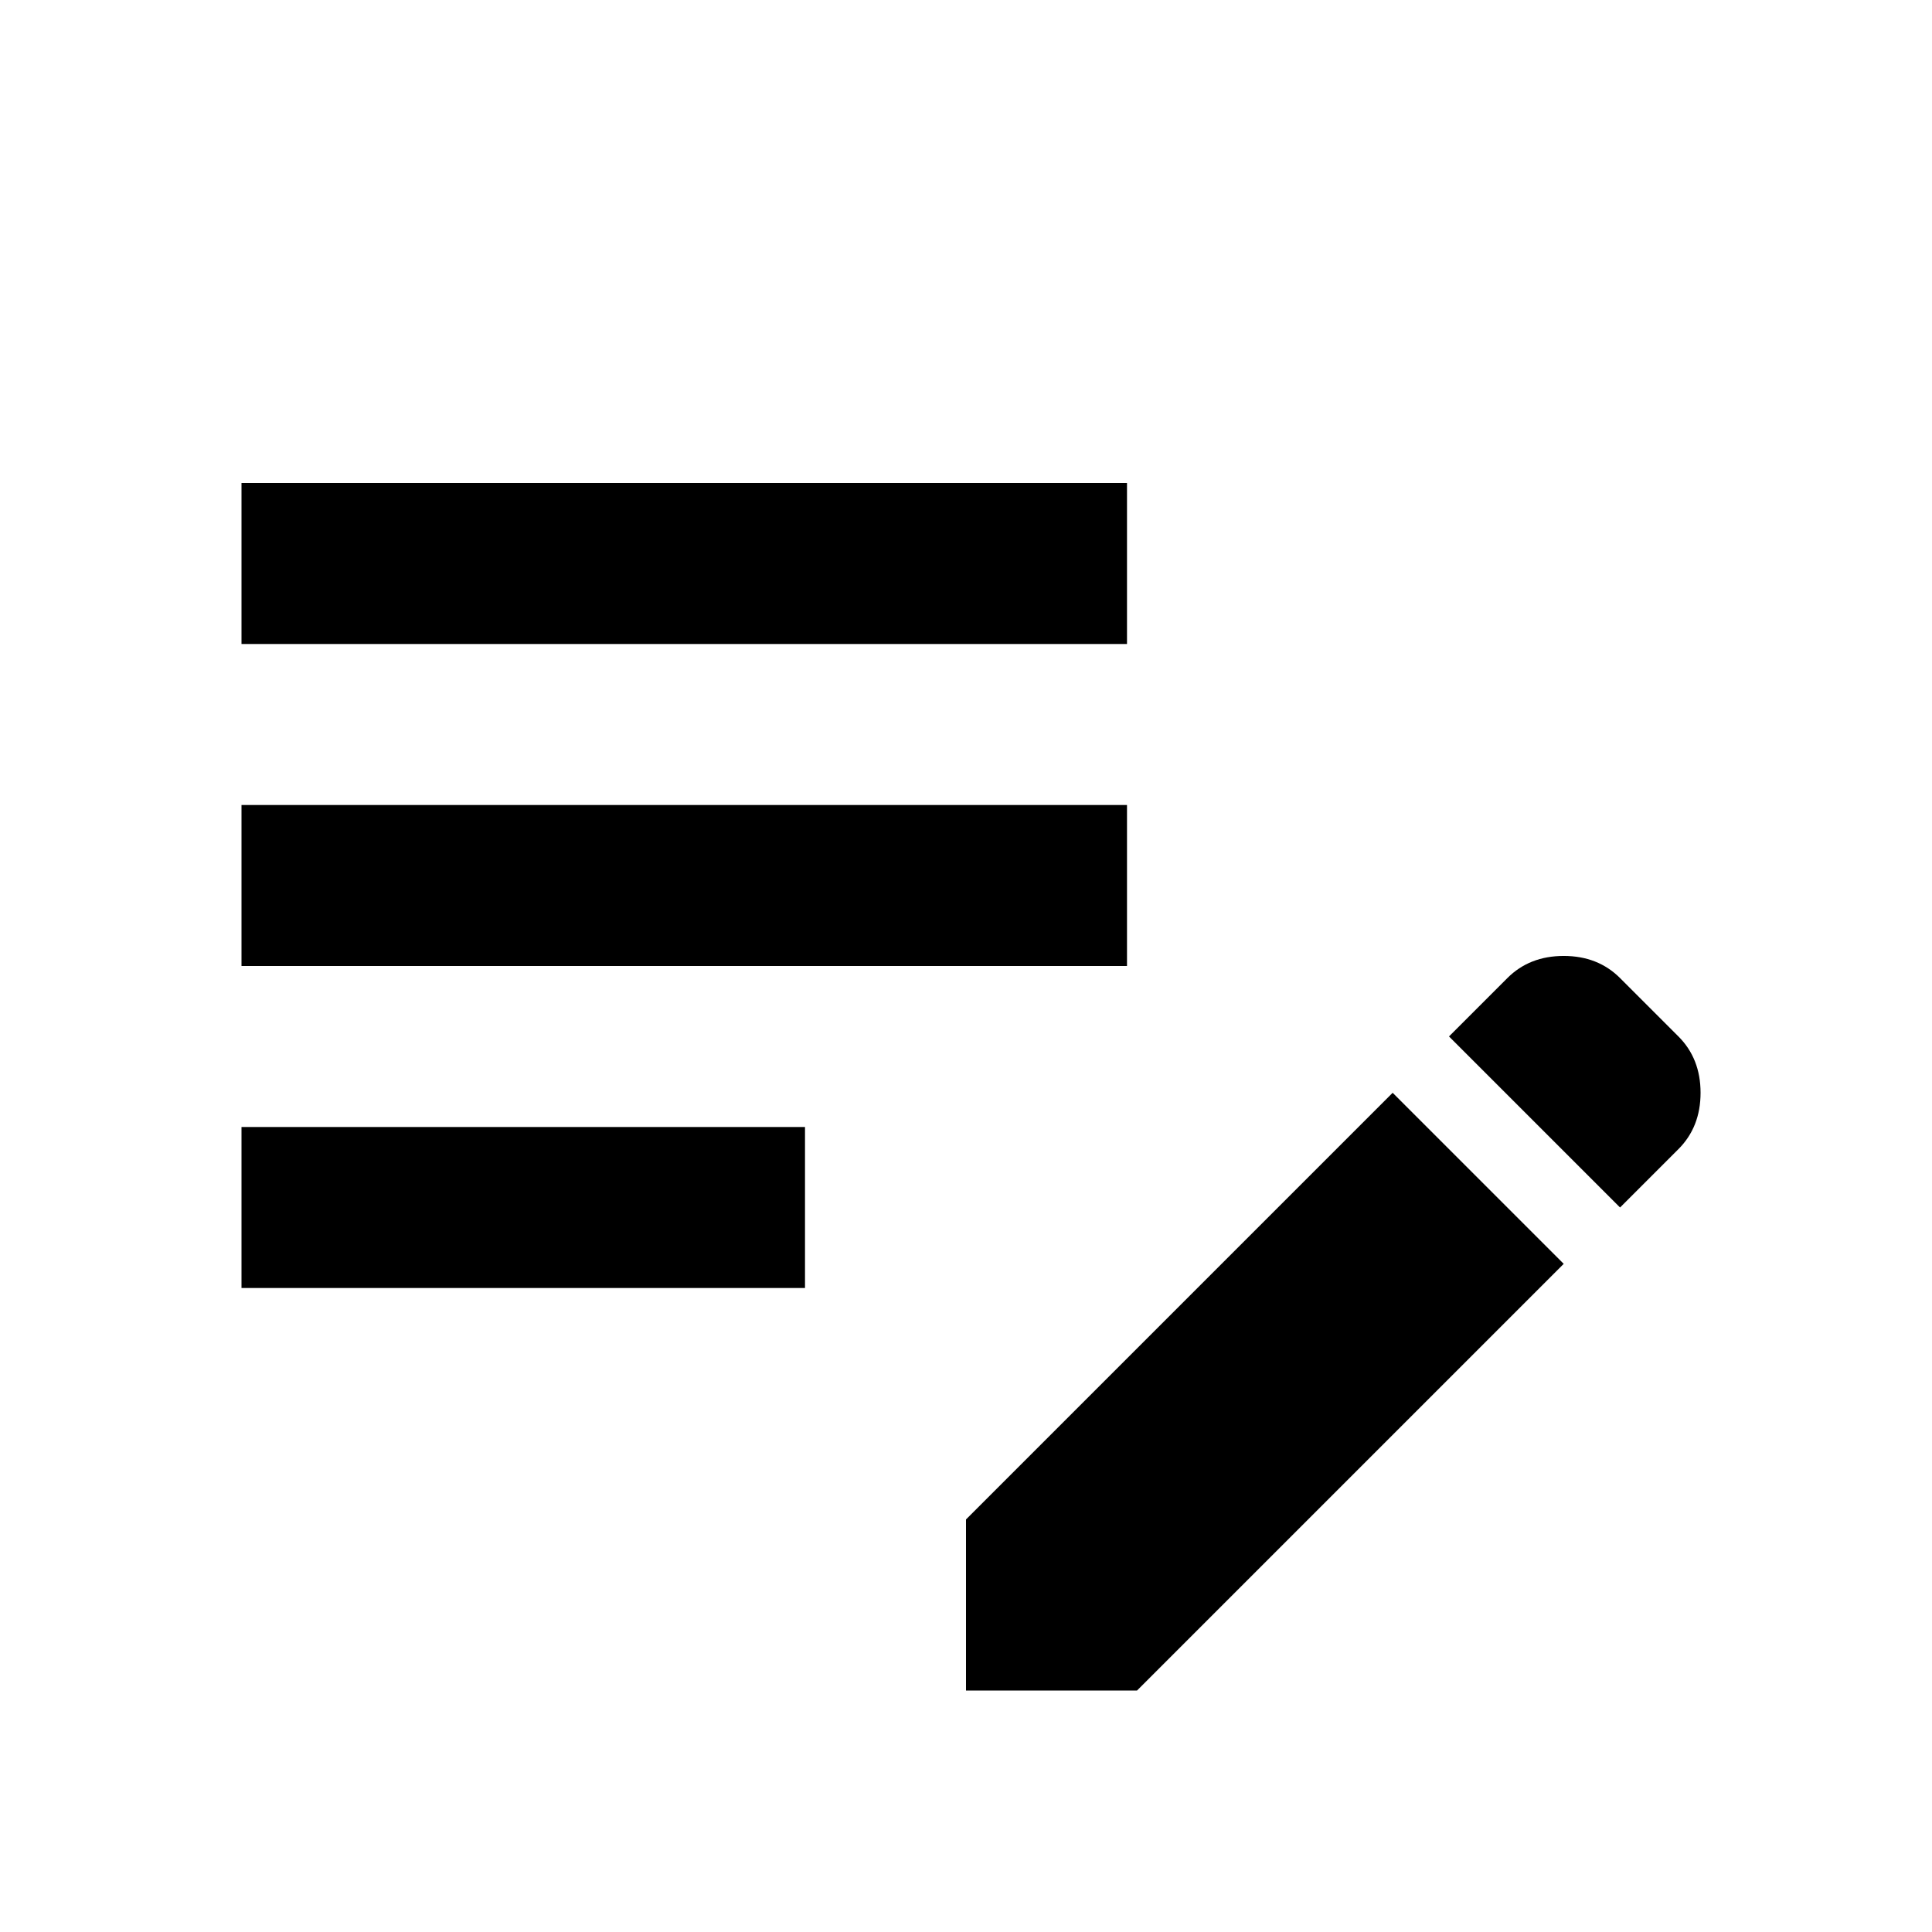
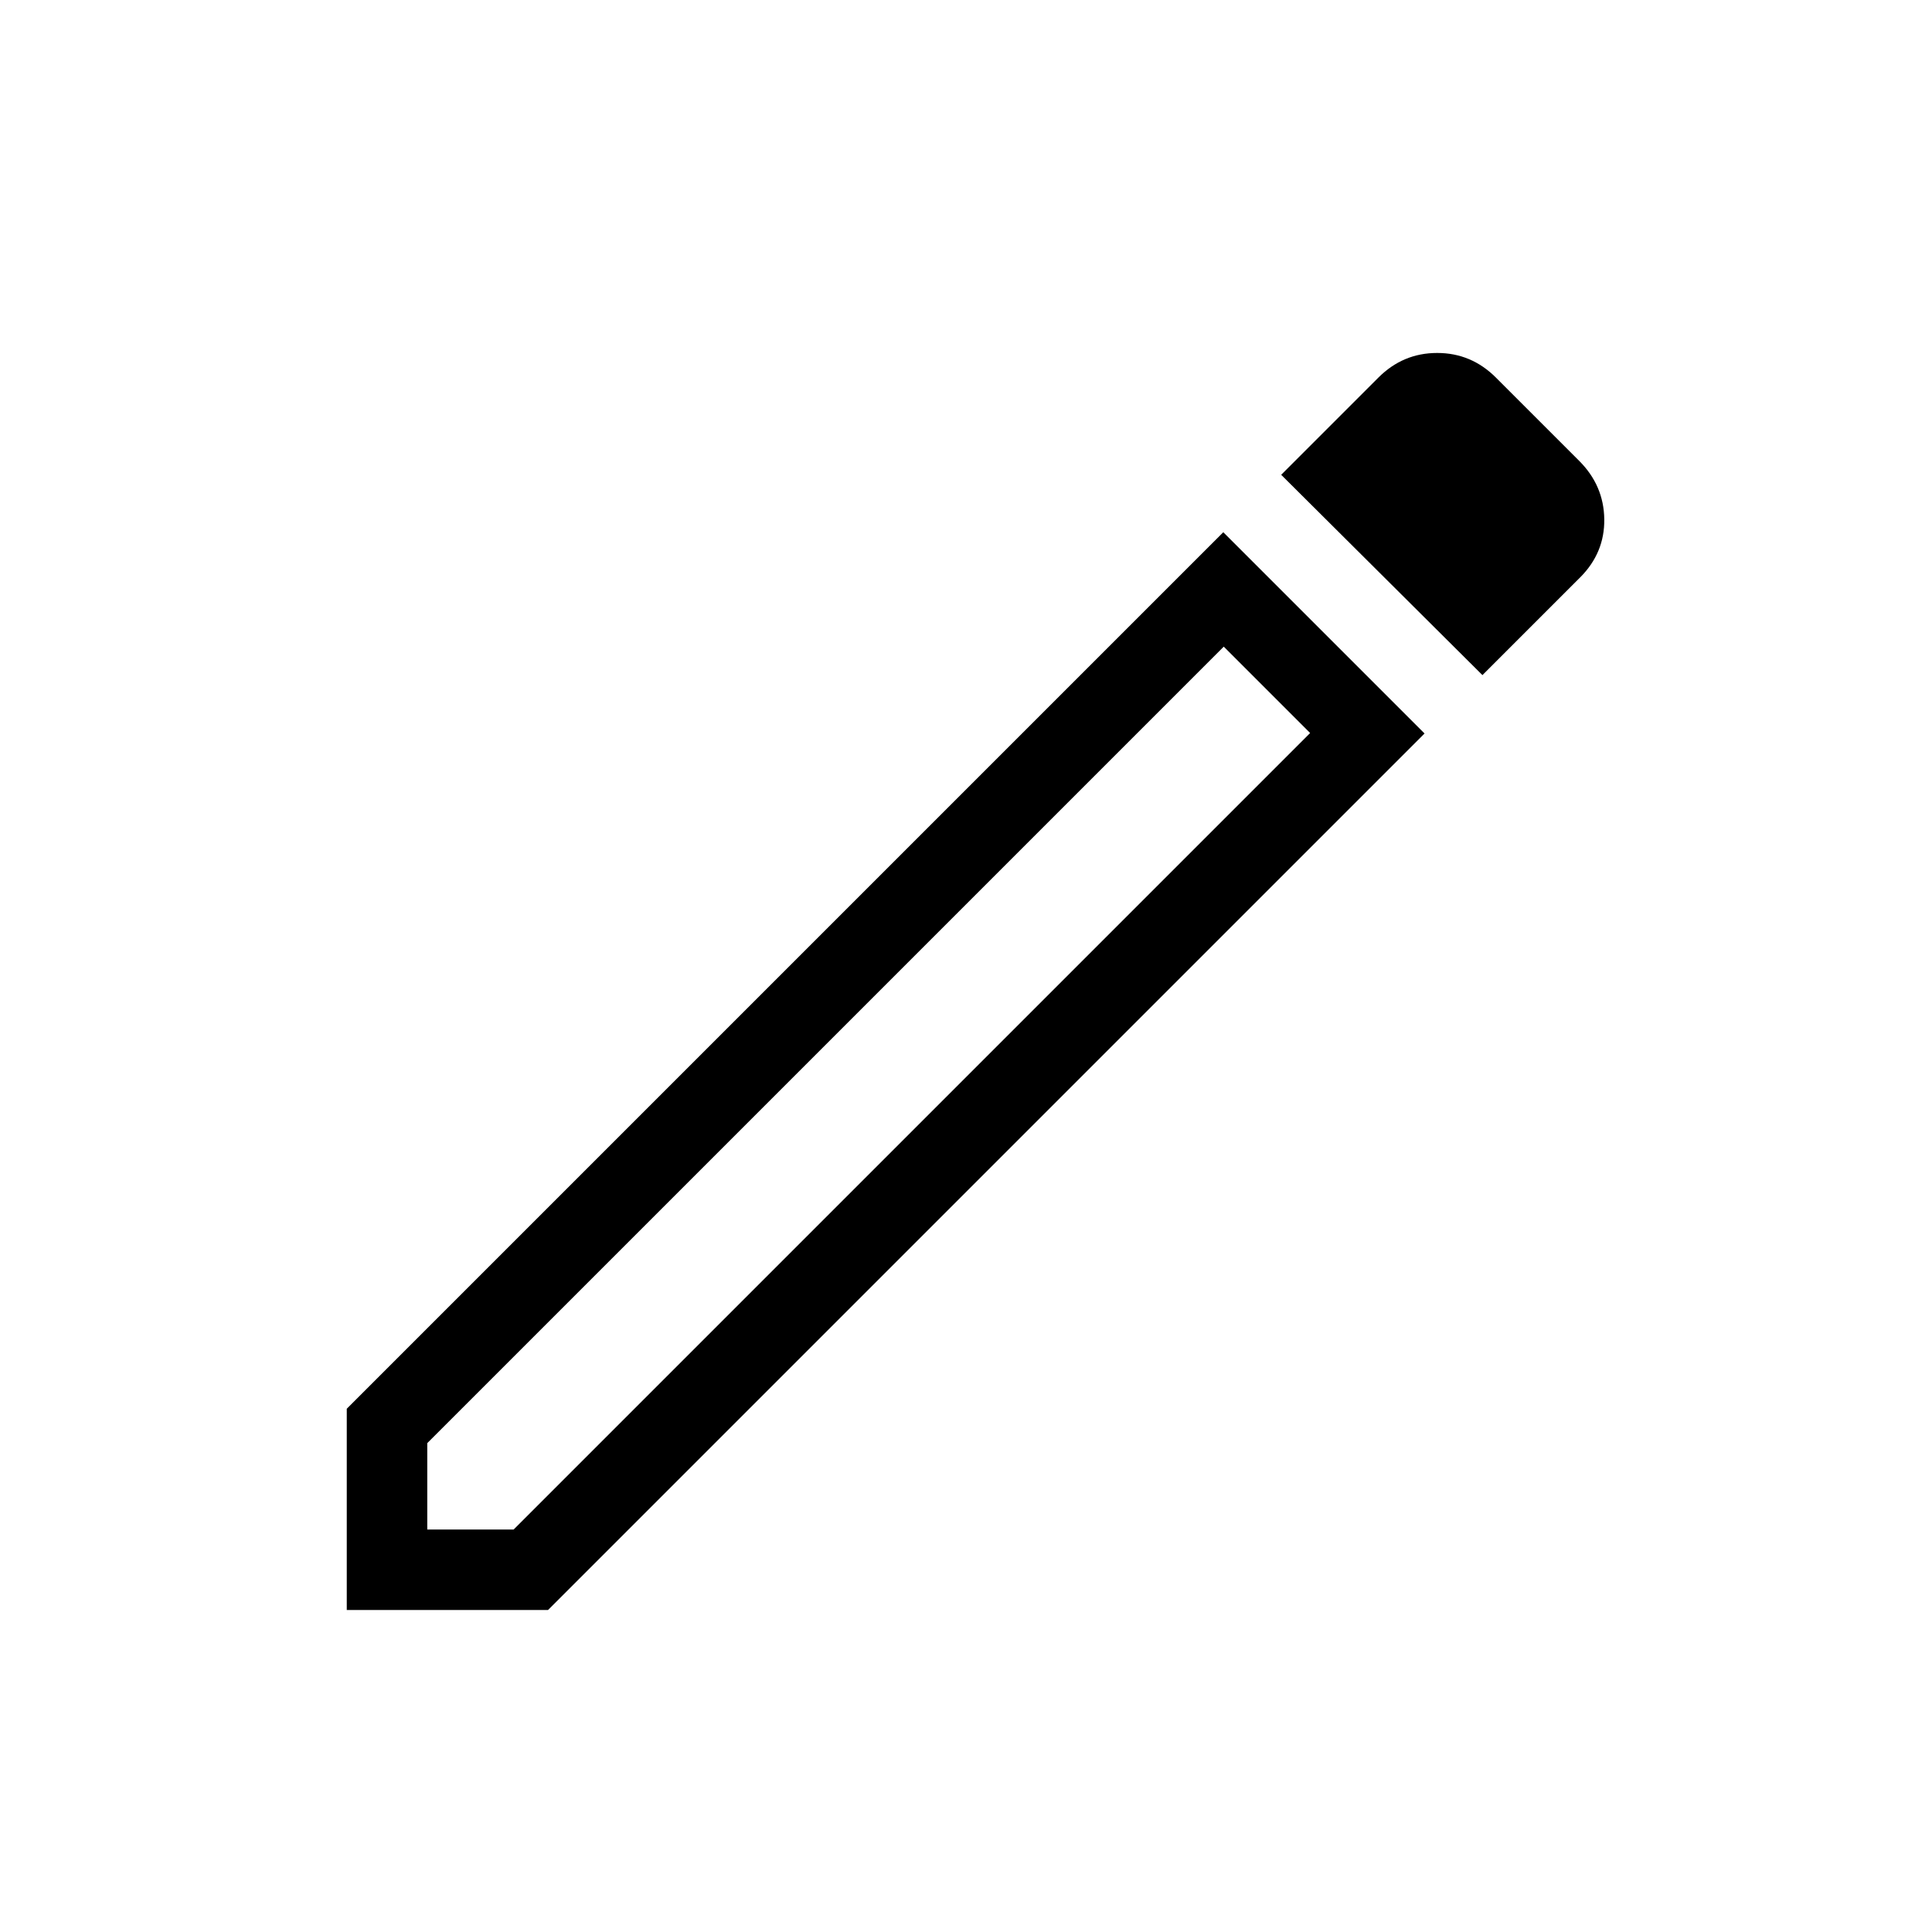
<svg xmlns="http://www.w3.org/2000/svg" height="24" viewBox="0 96 960 960" width="24">
-   <path d="M480 936v-85l212-212 85 85-212 212h-85ZM120 736v-80h280v80H120Zm685-40-85-85 29-29q11-11 28-11t28 11l29 29q11 11 11 28t-11 28l-29 29ZM120 576v-80h440v80H120Zm0-160v-80h440v80H120Z" />
+   <path d="M212.308 856h42.923L651 460.231l-42.923-42.923-395.769 395.769V856Zm524.308-424.538-100.001-99.539 48.308-48.308q12.231-12.231 29.192-12.231 16.962 0 29.193 12.231L784.693 325q12.23 12.231 12.461 28.961.231 16.731-12 28.962l-48.538 48.539Zm-28.77 29L272.308 896H172.307V796l435.539-435.539 100 100.001Zm-78.692-22.077-21.077-21.077L651 460.231l-21.846-21.846Z" />
</svg>
